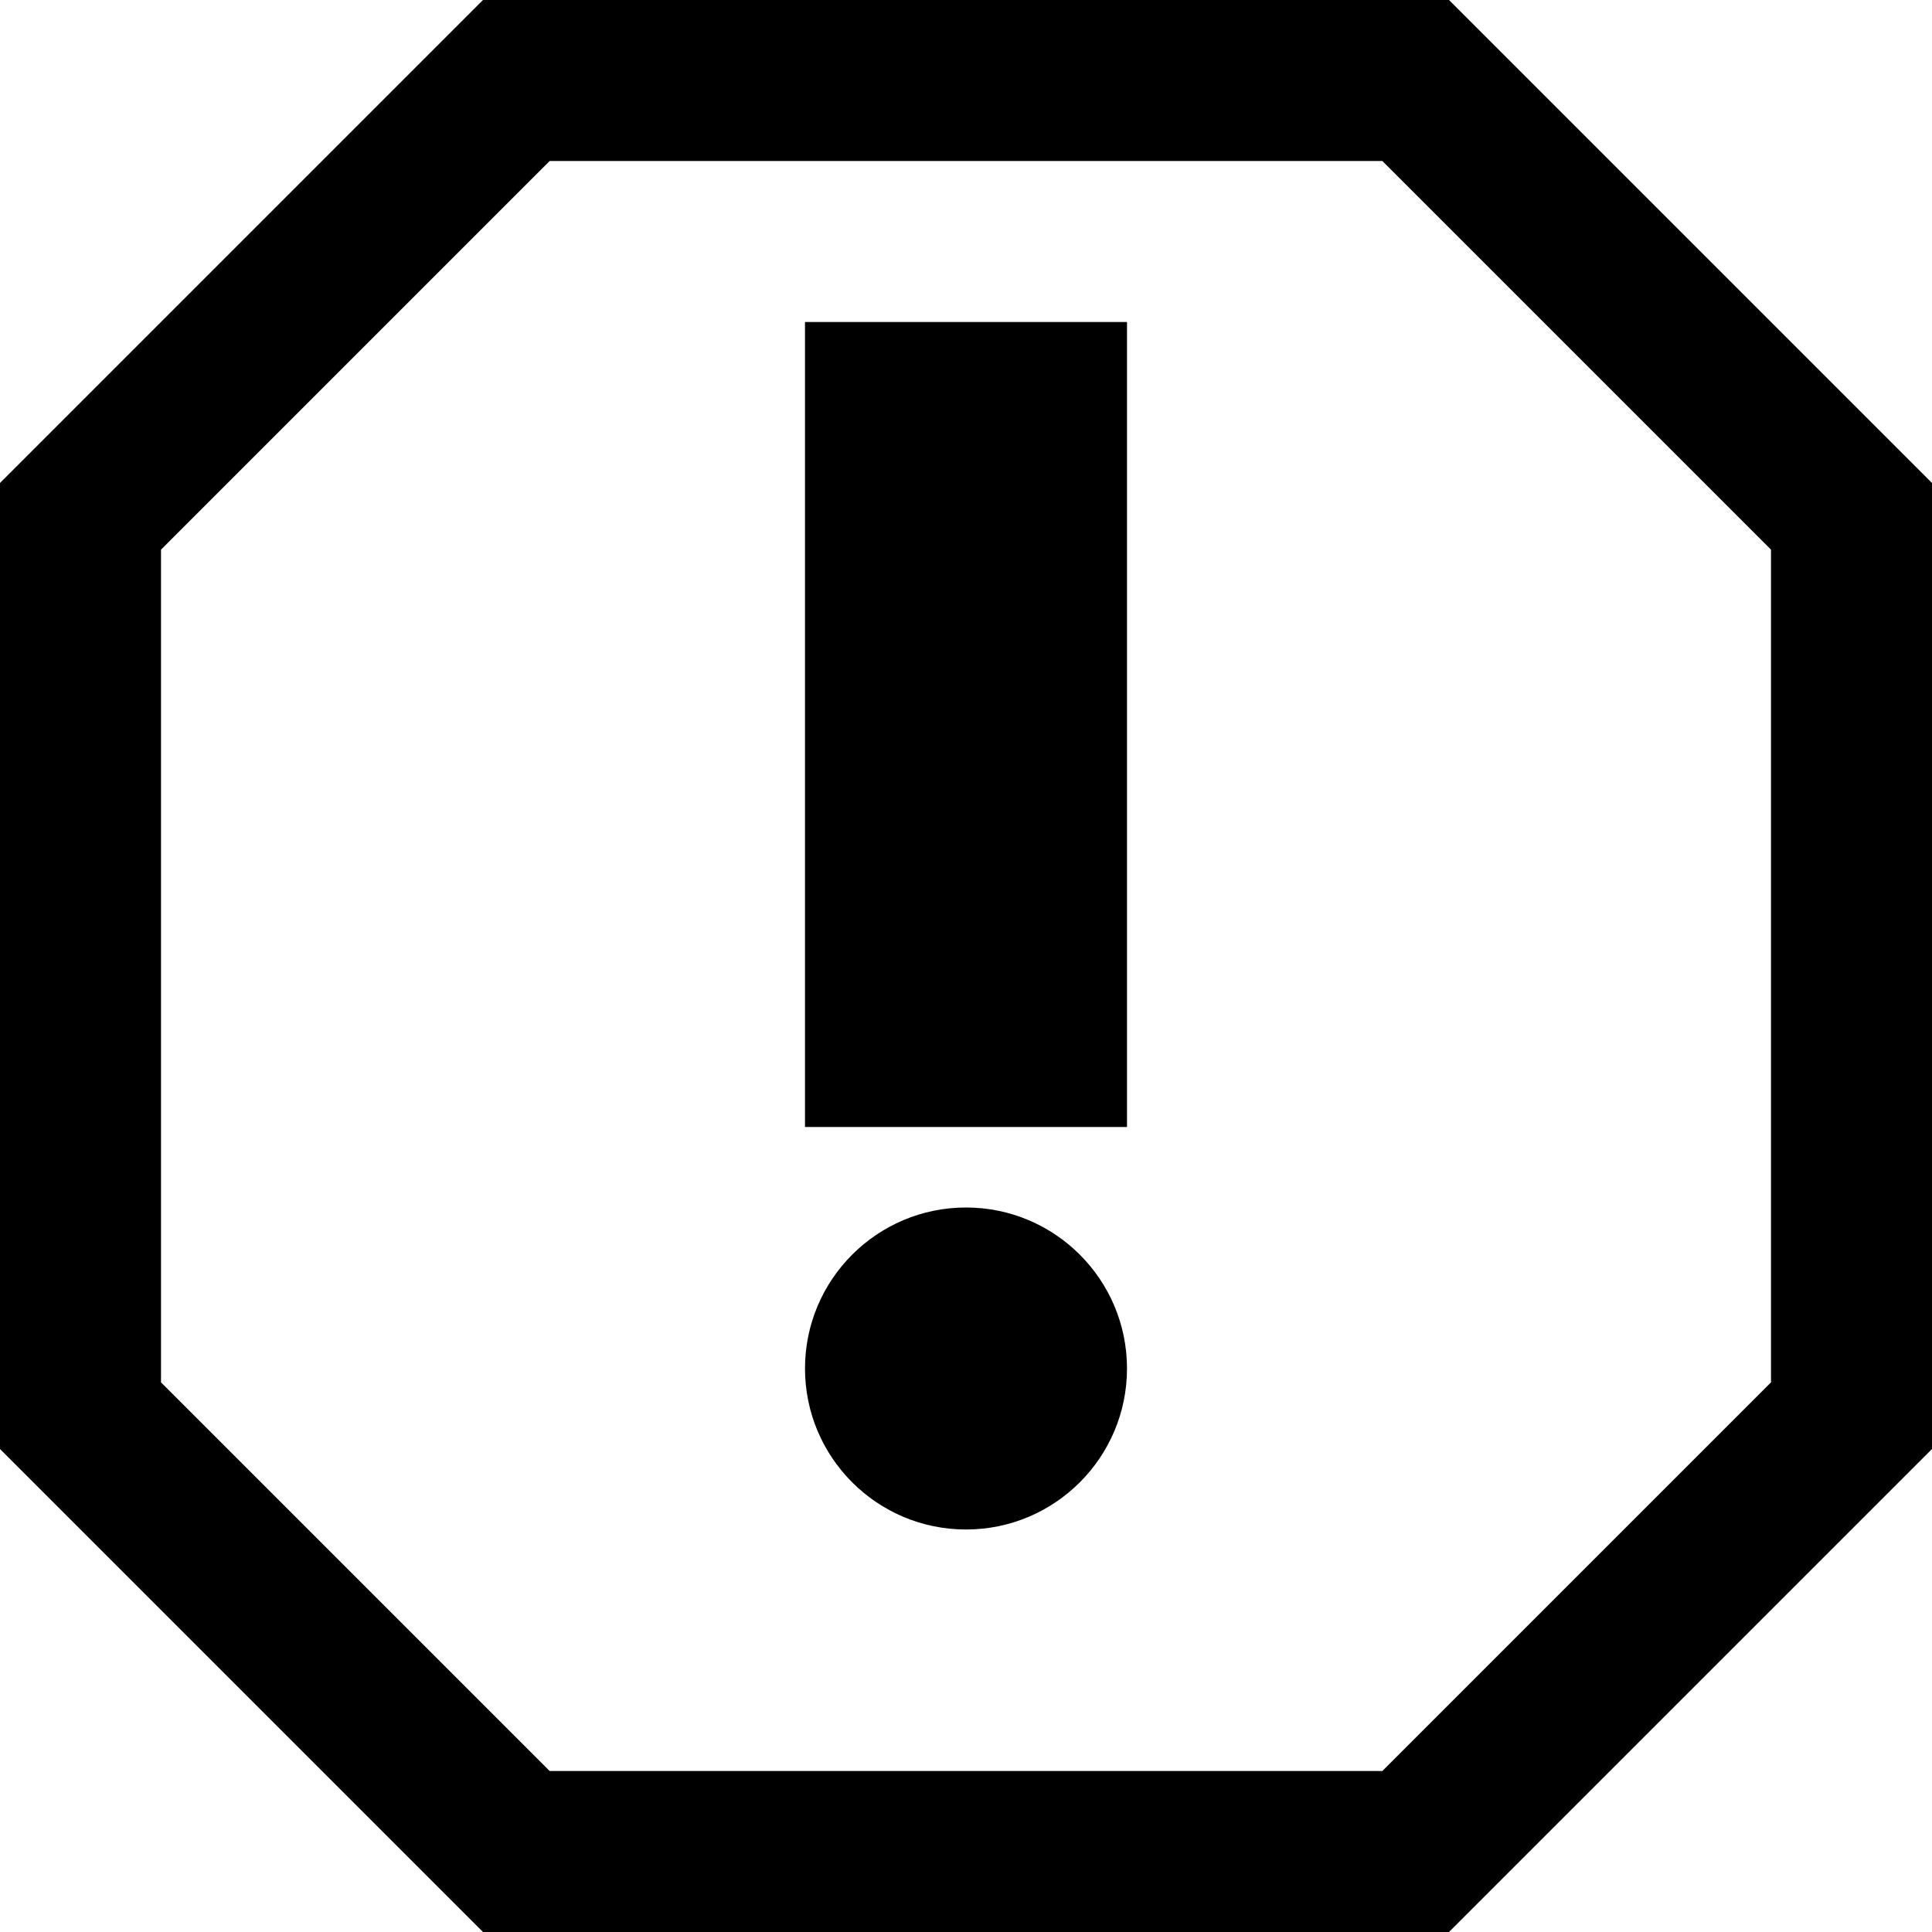
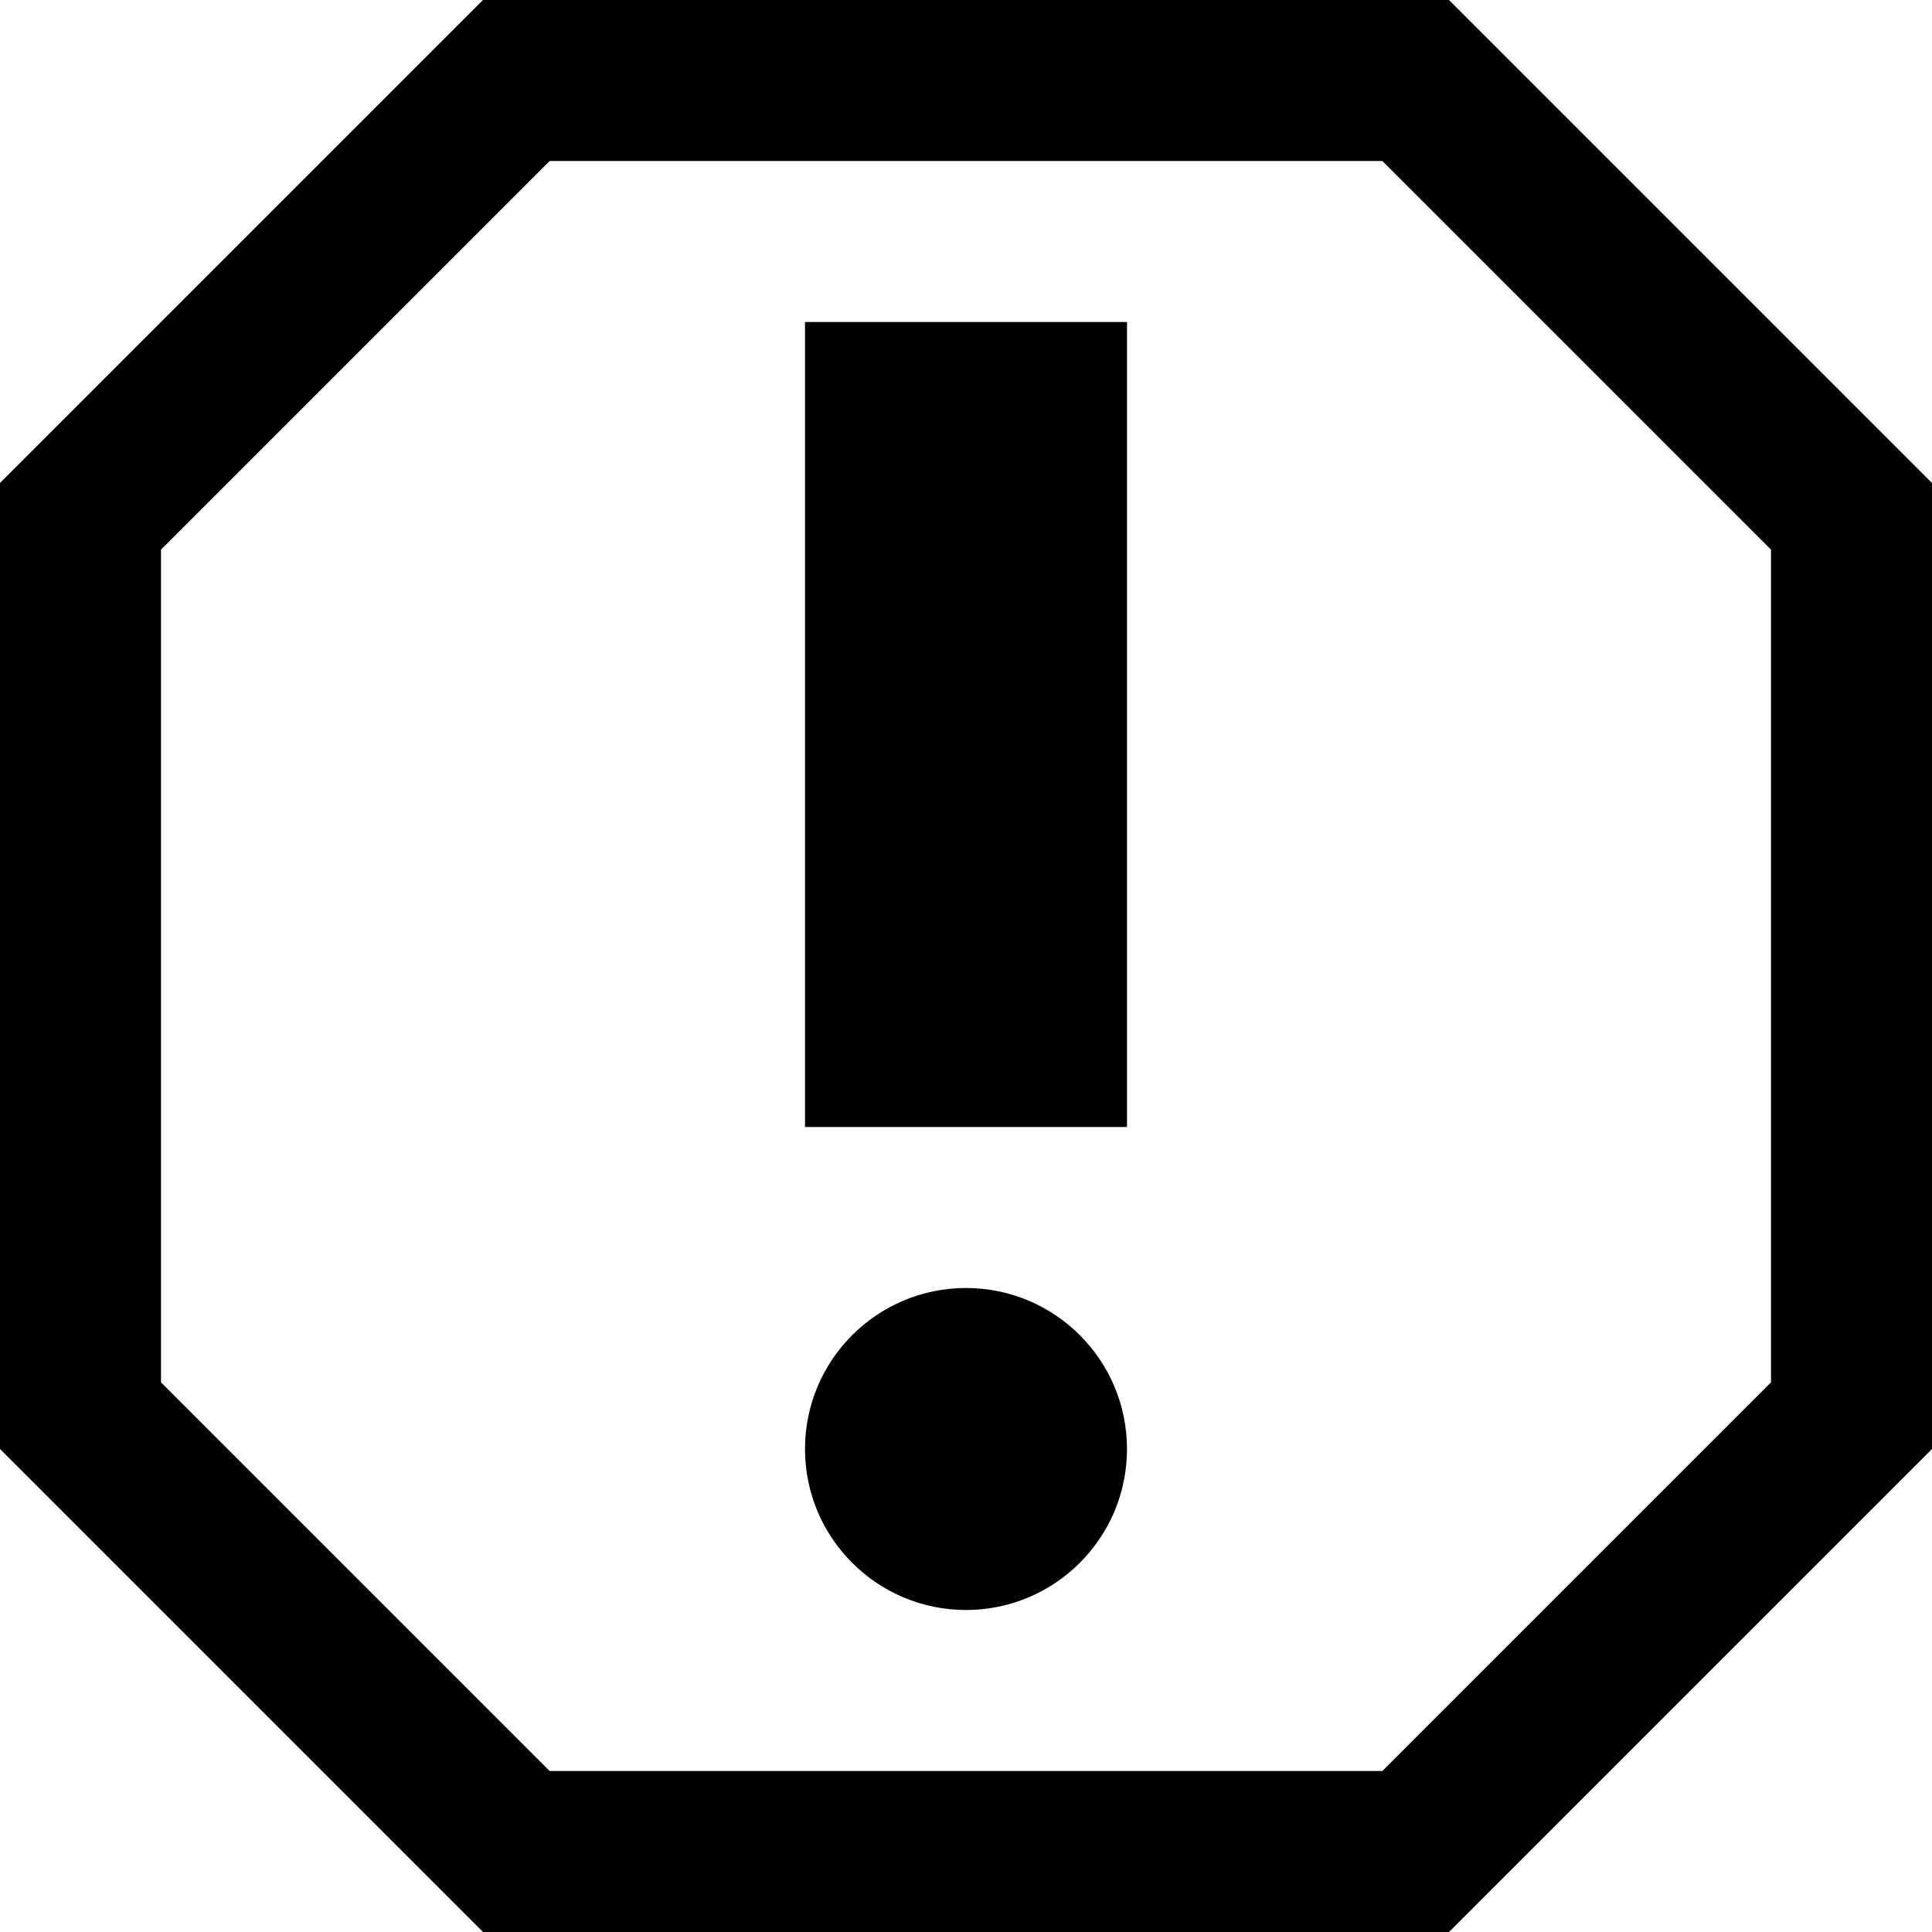
<svg xmlns="http://www.w3.org/2000/svg" width="12" height="12" viewBox="0 0 12 12">
+   <path fill-rule="evenodd" clip-rule="evenodd" d="M3 0H9L12 3V9L9 12H3L0 9V3L3 0ZM1 3.414L3.414 1H8.586L11 3.414V8.586L8.586 11H3.414L1 8.586V3.414Z" />
  <path d="M5 2H7V7H5V2Z" />
-   <path d="M7 8.5C7 9.052 6.552 9.5 6 9.5C5.448 9.5 5 9.052 5 8.5C5 7.948 5.448 7.5 6 7.5C6.552 7.5 7 7.948 7 8.5Z" />
-   <path fill-rule="evenodd" clip-rule="evenodd" d="M3 0H9L12 3V9L9 12H3L0 9V3L3 0ZM1 3.414L3.414 1H8.586L11 3.414V8.586L8.586 11H3.414L1 8.586V3.414Z" />
+   <path d="M7 9C7 9.552 6.552 10 6 10C5.448 10 5 9.552 5 9C5 8.448 5.448 8 6 8C6.552 8 7 8.448 7 9Z" />
</svg>
